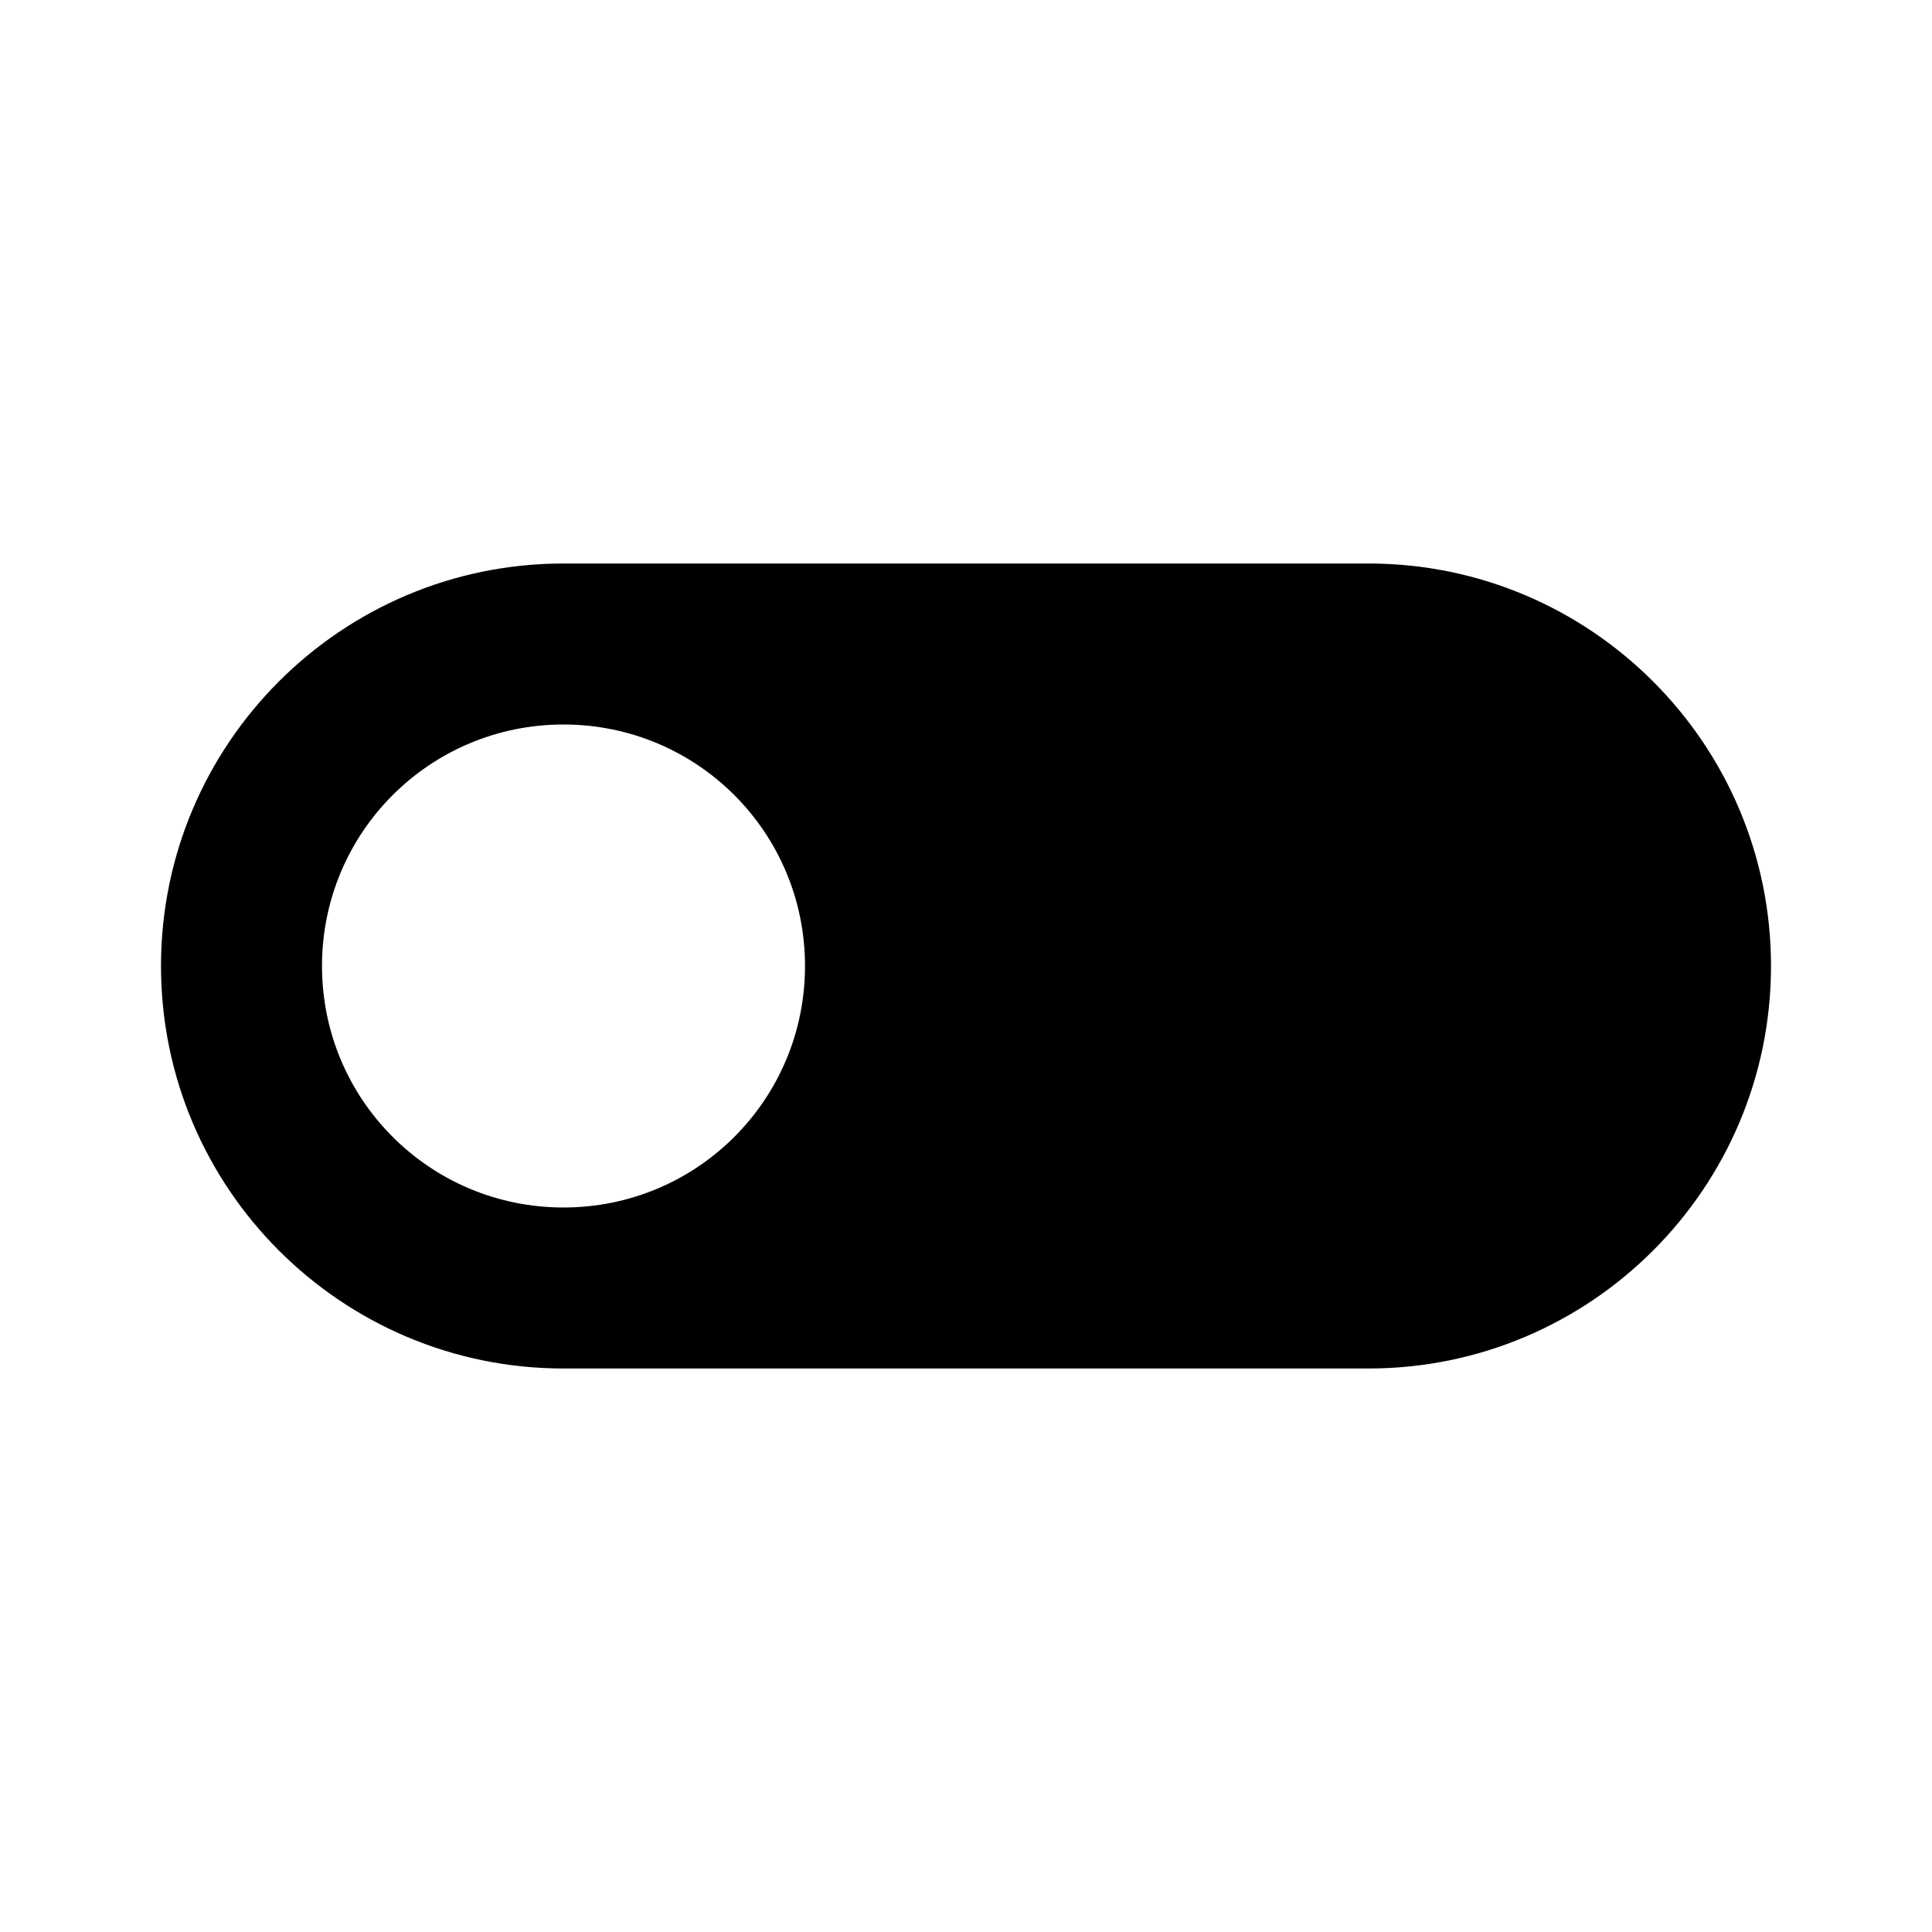
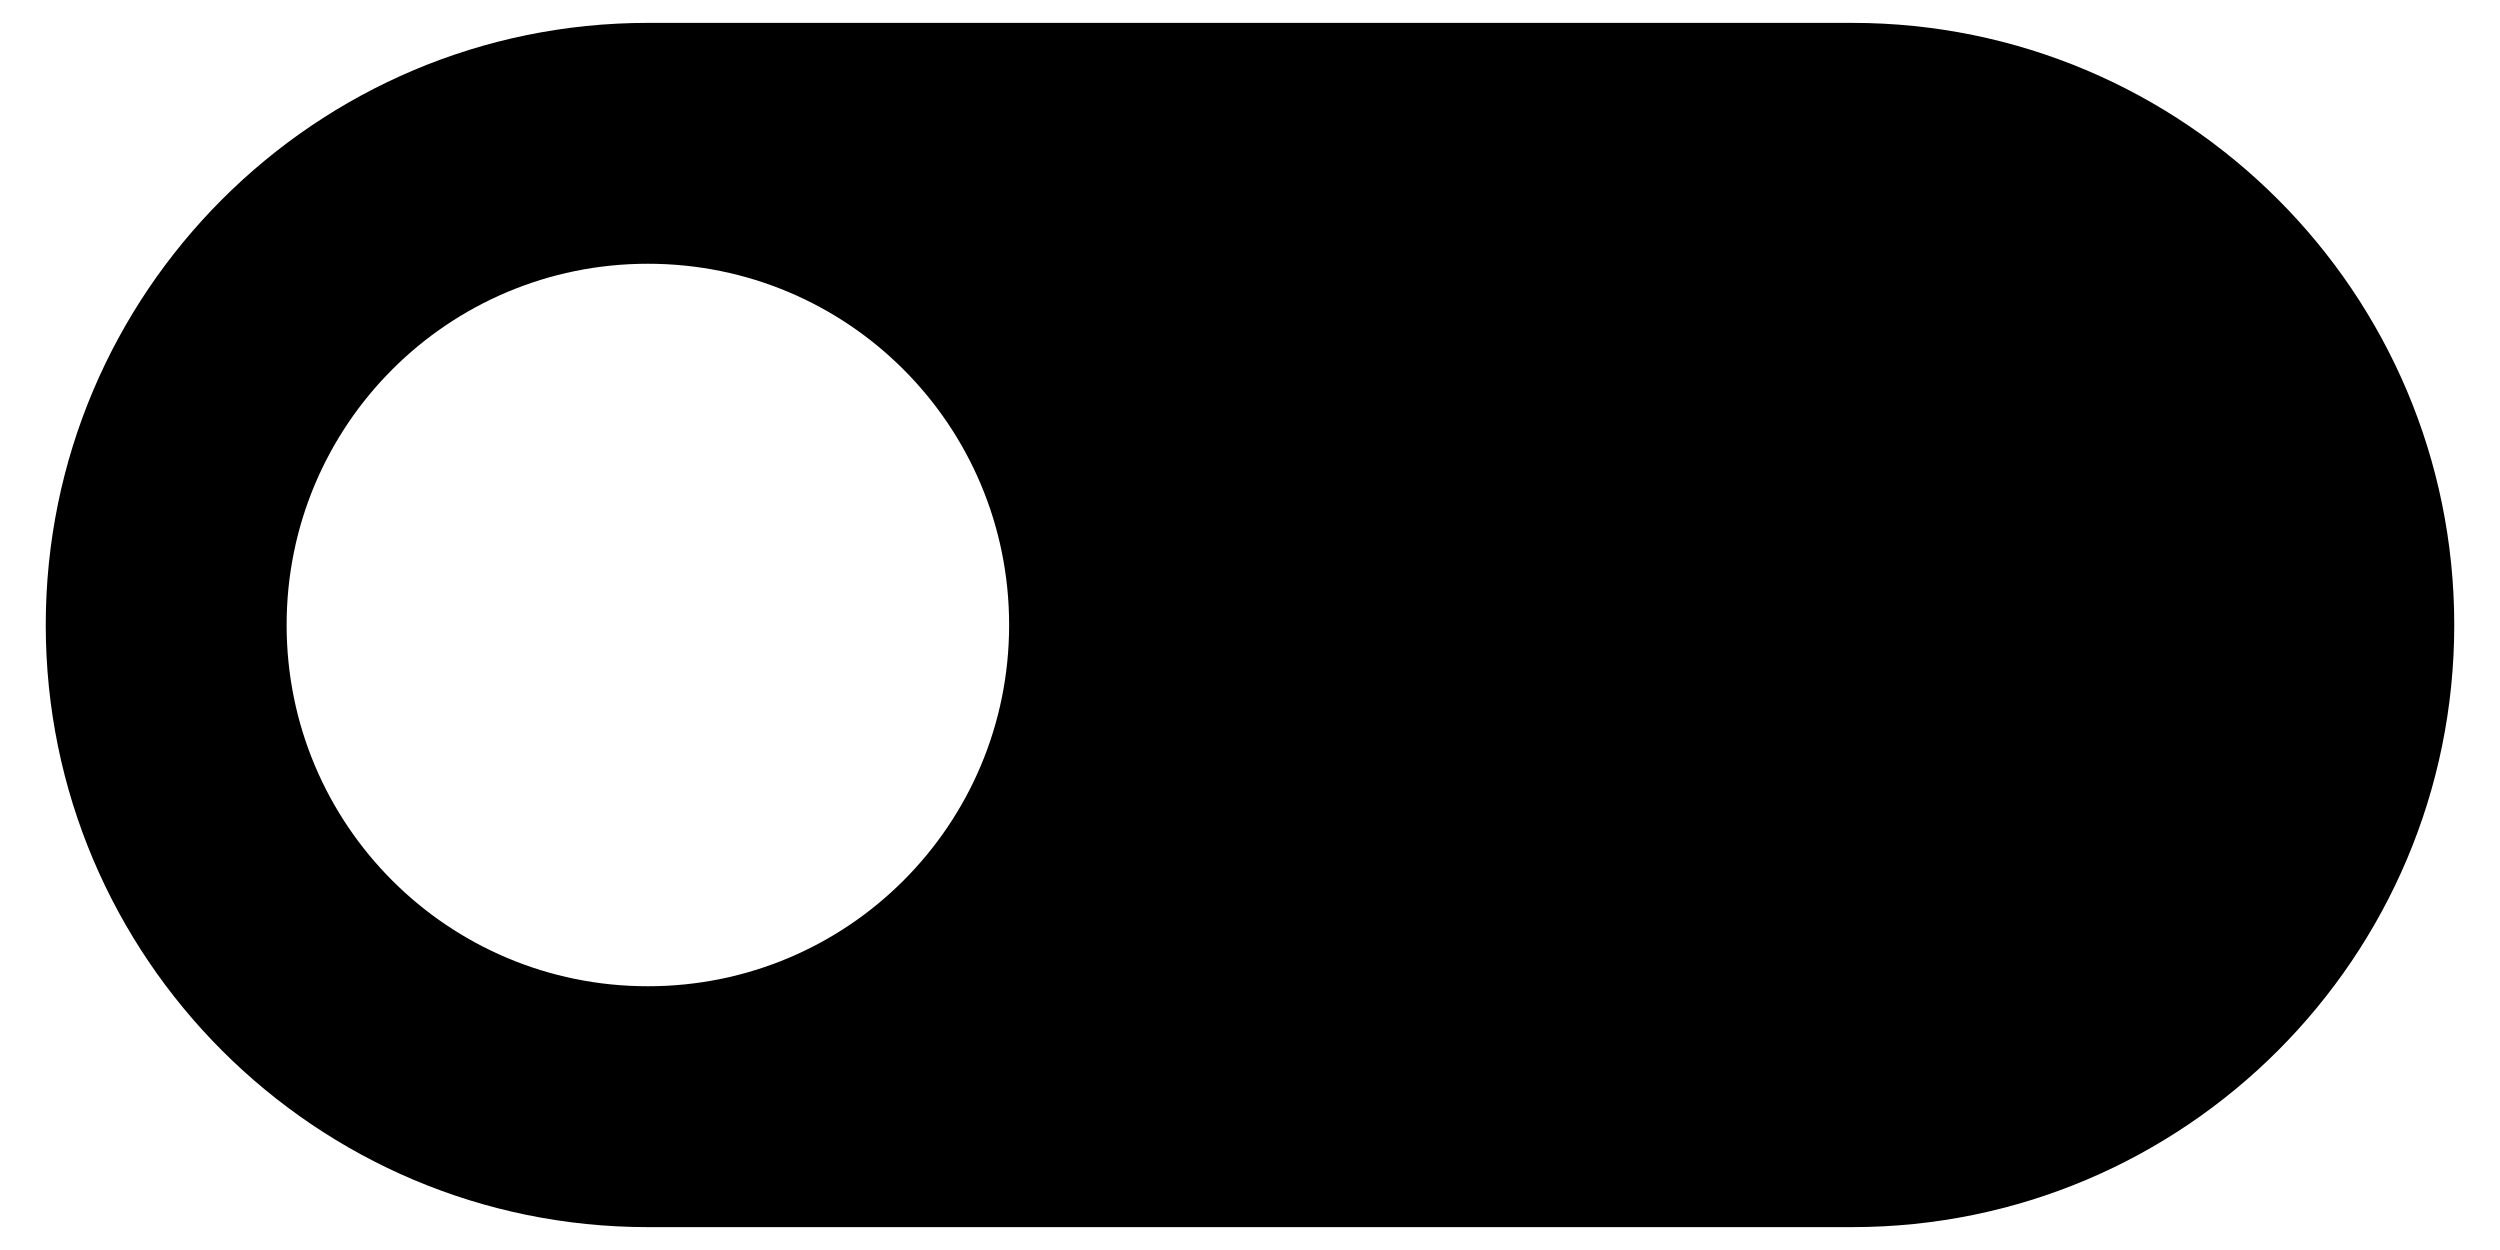
- <svg xmlns="http://www.w3.org/2000/svg" height="24" viewBox="0 0 24 24" width="24">
-   <path d="M0 0h24v24H0V0z" fill="none" />
-   <path d="M17 7H7c-2.76 0-5 2.24-5 5s2.24 5 5 5h10c2.76 0 5-2.24 5-5s-2.24-5-5-5zM7 15c-1.66 0-3-1.34-3-3s1.34-3 3-3 3 1.34 3 3-1.34 3-3 3z" />
+ <svg xmlns="http://www.w3.org/2000/svg" height="10" viewBox="0 0 20 10" width="20">
+   <path d="m5.183,9.817l9.634,0c2.659,0 4.817,-2.158 4.817,-4.817s-2.158,-4.817 -4.817,-4.817l-9.634,0c-2.659,0 -4.817,2.158 -4.817,4.817s2.158,4.817 4.817,4.817zm0,-7.707c1.599,0 2.89,1.291 2.89,2.89s-1.291,2.89 -2.89,2.89s-2.89,-1.291 -2.89,-2.89s1.291,-2.89 2.89,-2.89z" />
</svg>
